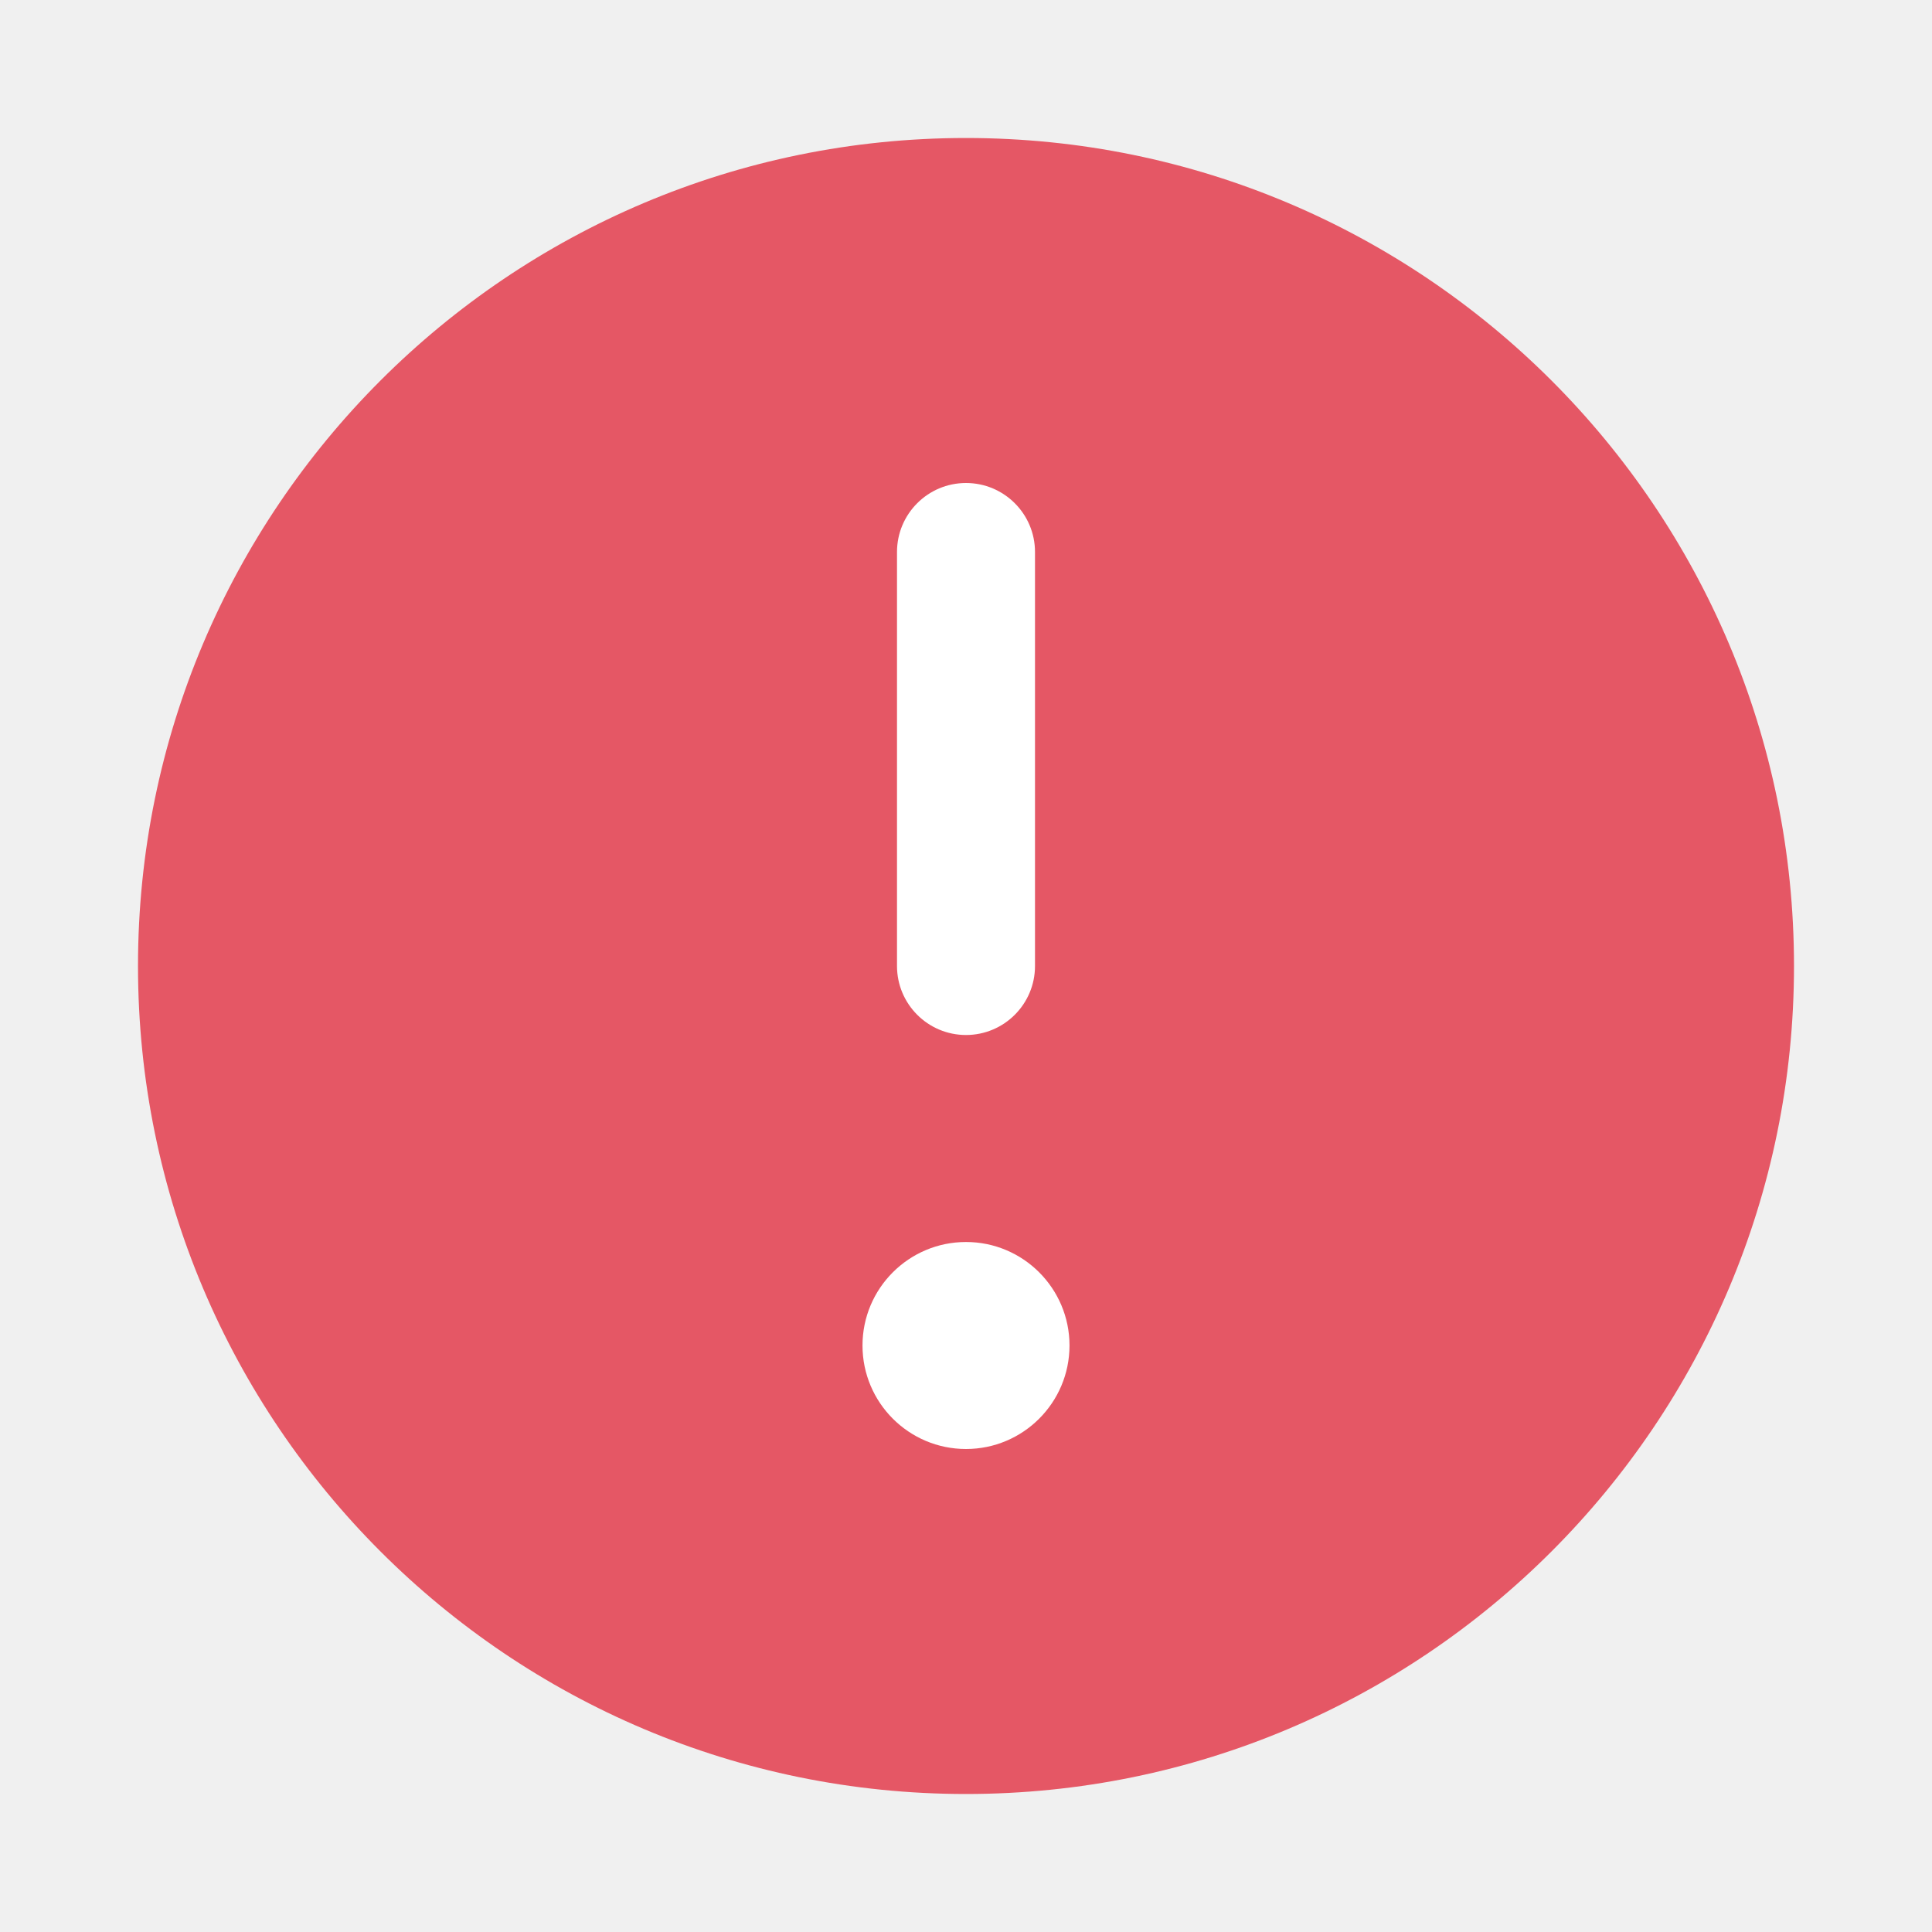
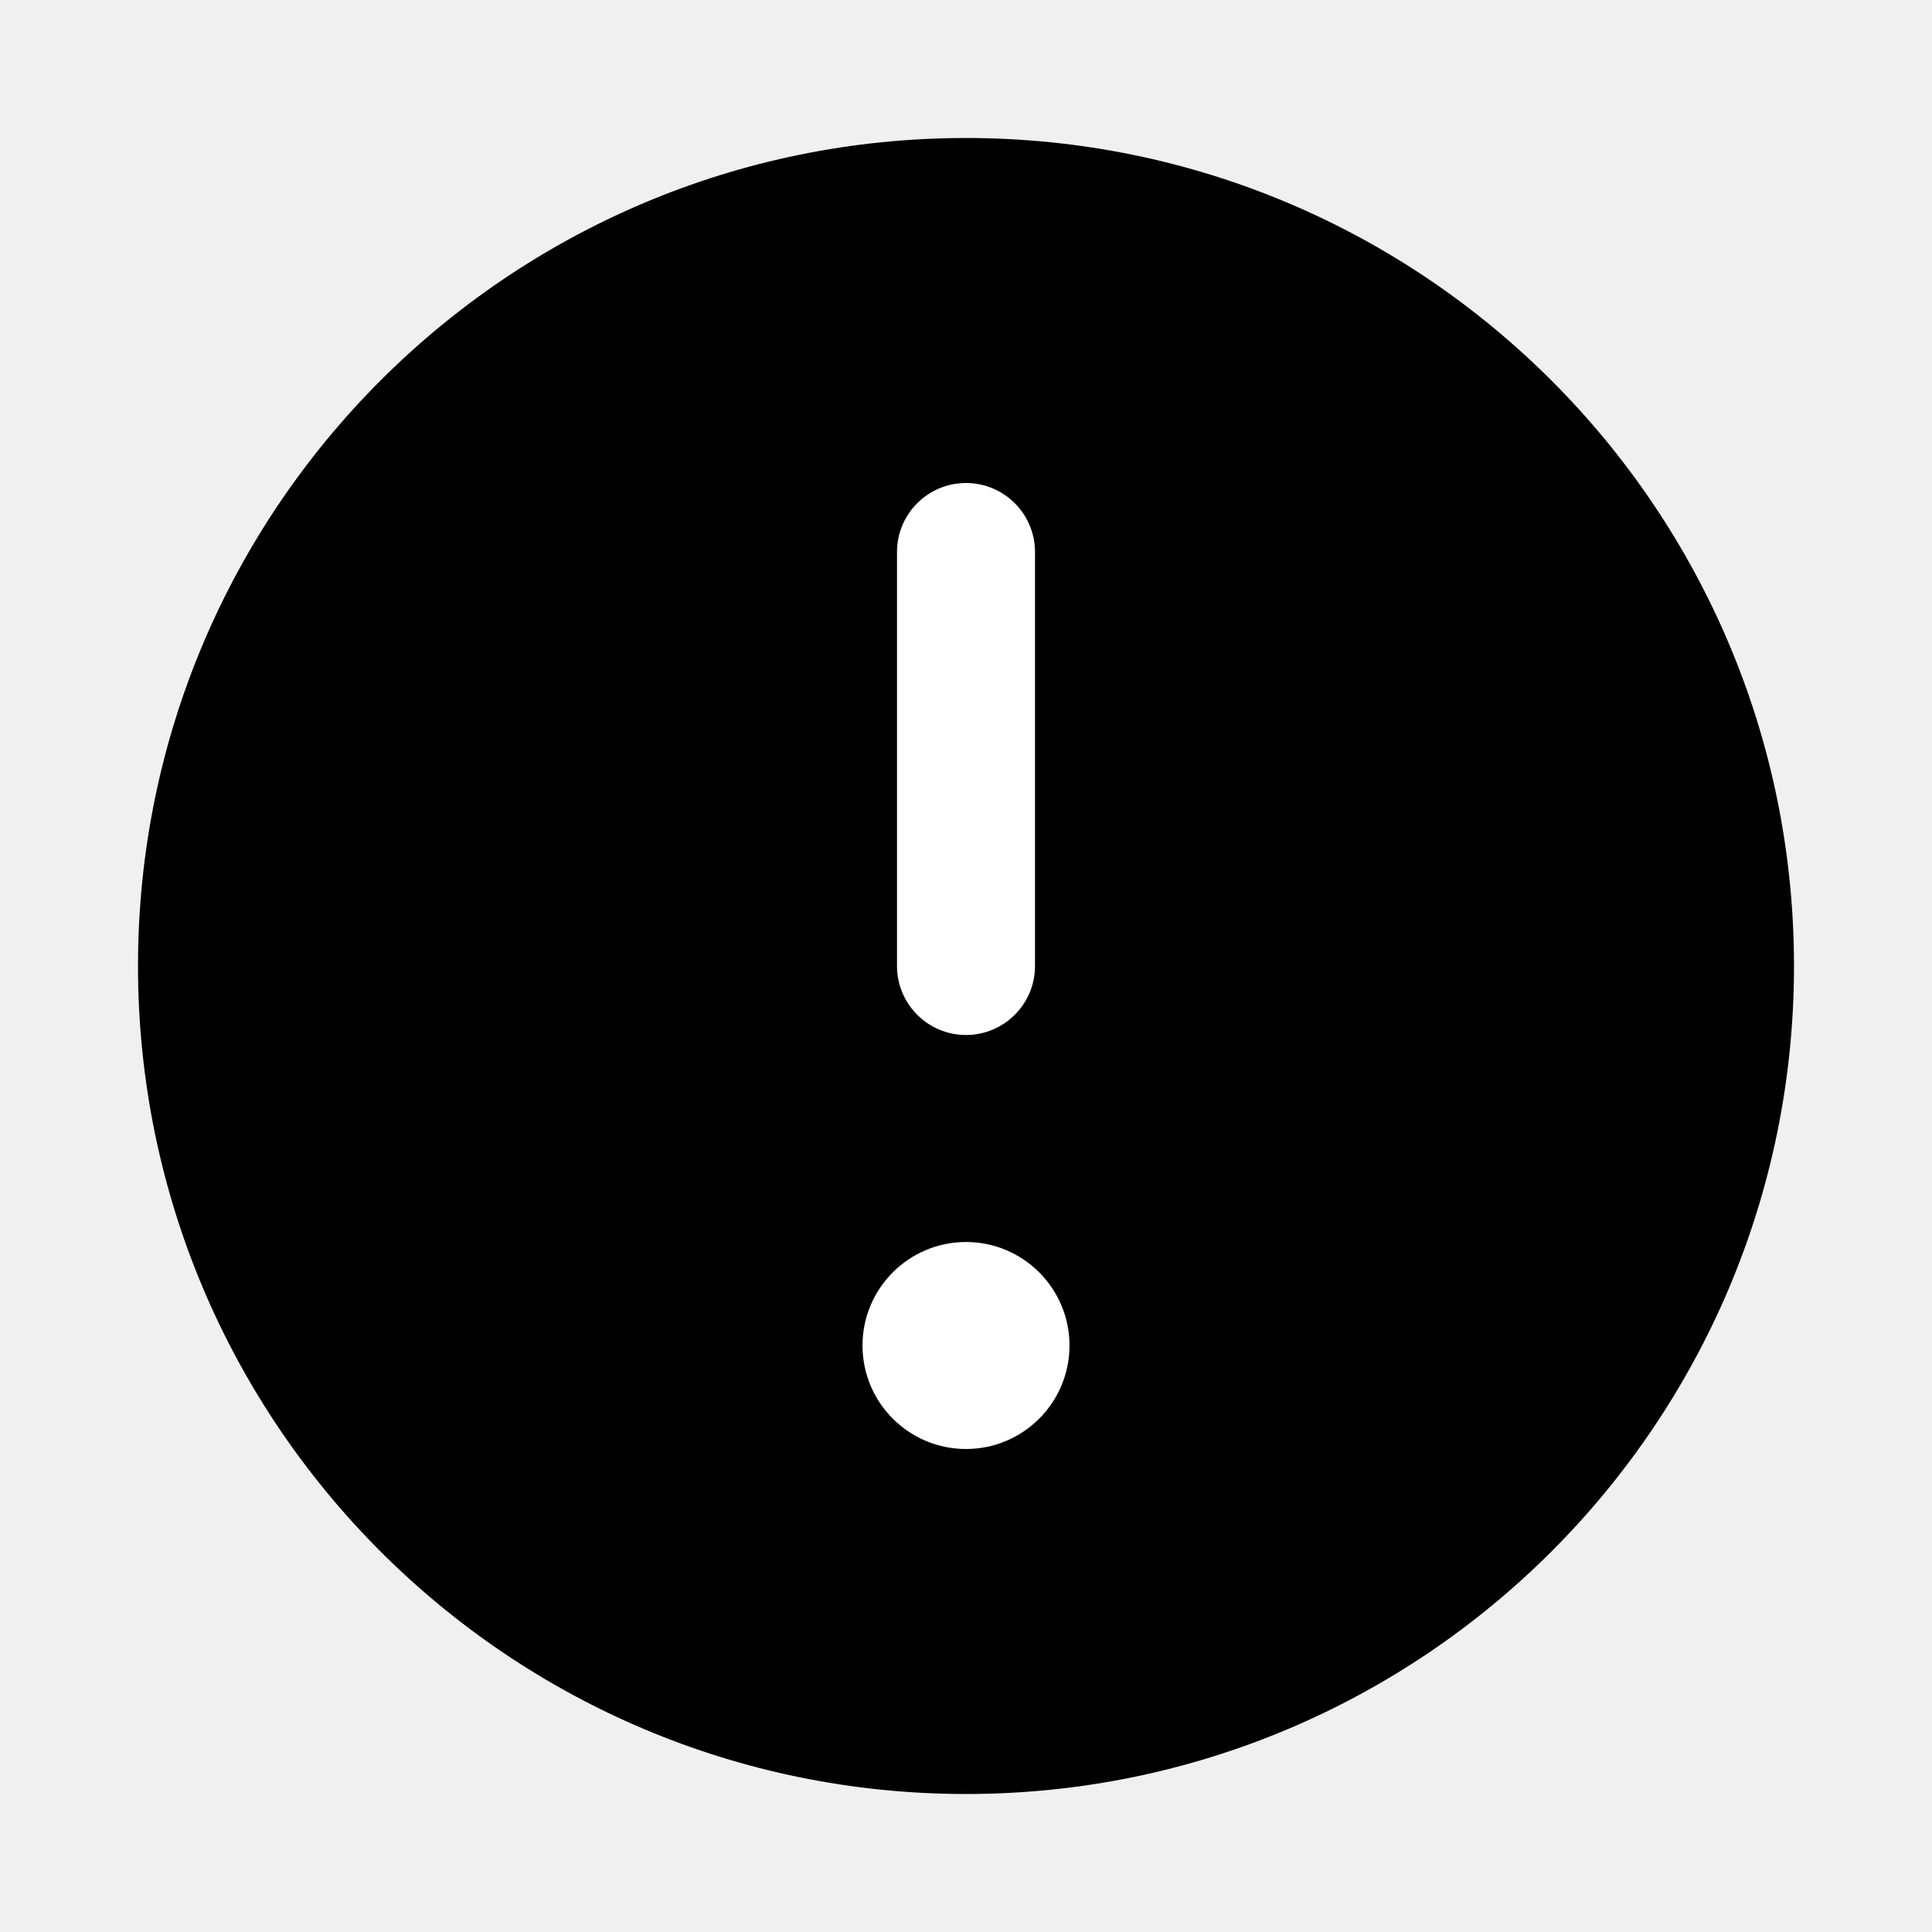
<svg xmlns="http://www.w3.org/2000/svg" width="28" height="28" viewBox="0 0 28 28" fill="none">
-   <circle cx="14" cy="14" r="12" fill="#E55765" />
+   <circle cx="14" cy="14" r="12" fill="currentColor" />
  <path d="M15 8C15 7.448 14.552 7 14 7C13.448 7 13 7.448 13 8L13 14C13 14.552 13.448 15 14 15C14.552 15 15 14.552 15 14L15 8Z" fill="white" />
  <path d="M14 21C14.828 21 15.5 20.328 15.5 19.5C15.5 18.672 14.828 18 14 18C13.172 18 12.5 18.672 12.5 19.5C12.5 20.328 13.172 21 14 21Z" fill="white" />
</svg>
